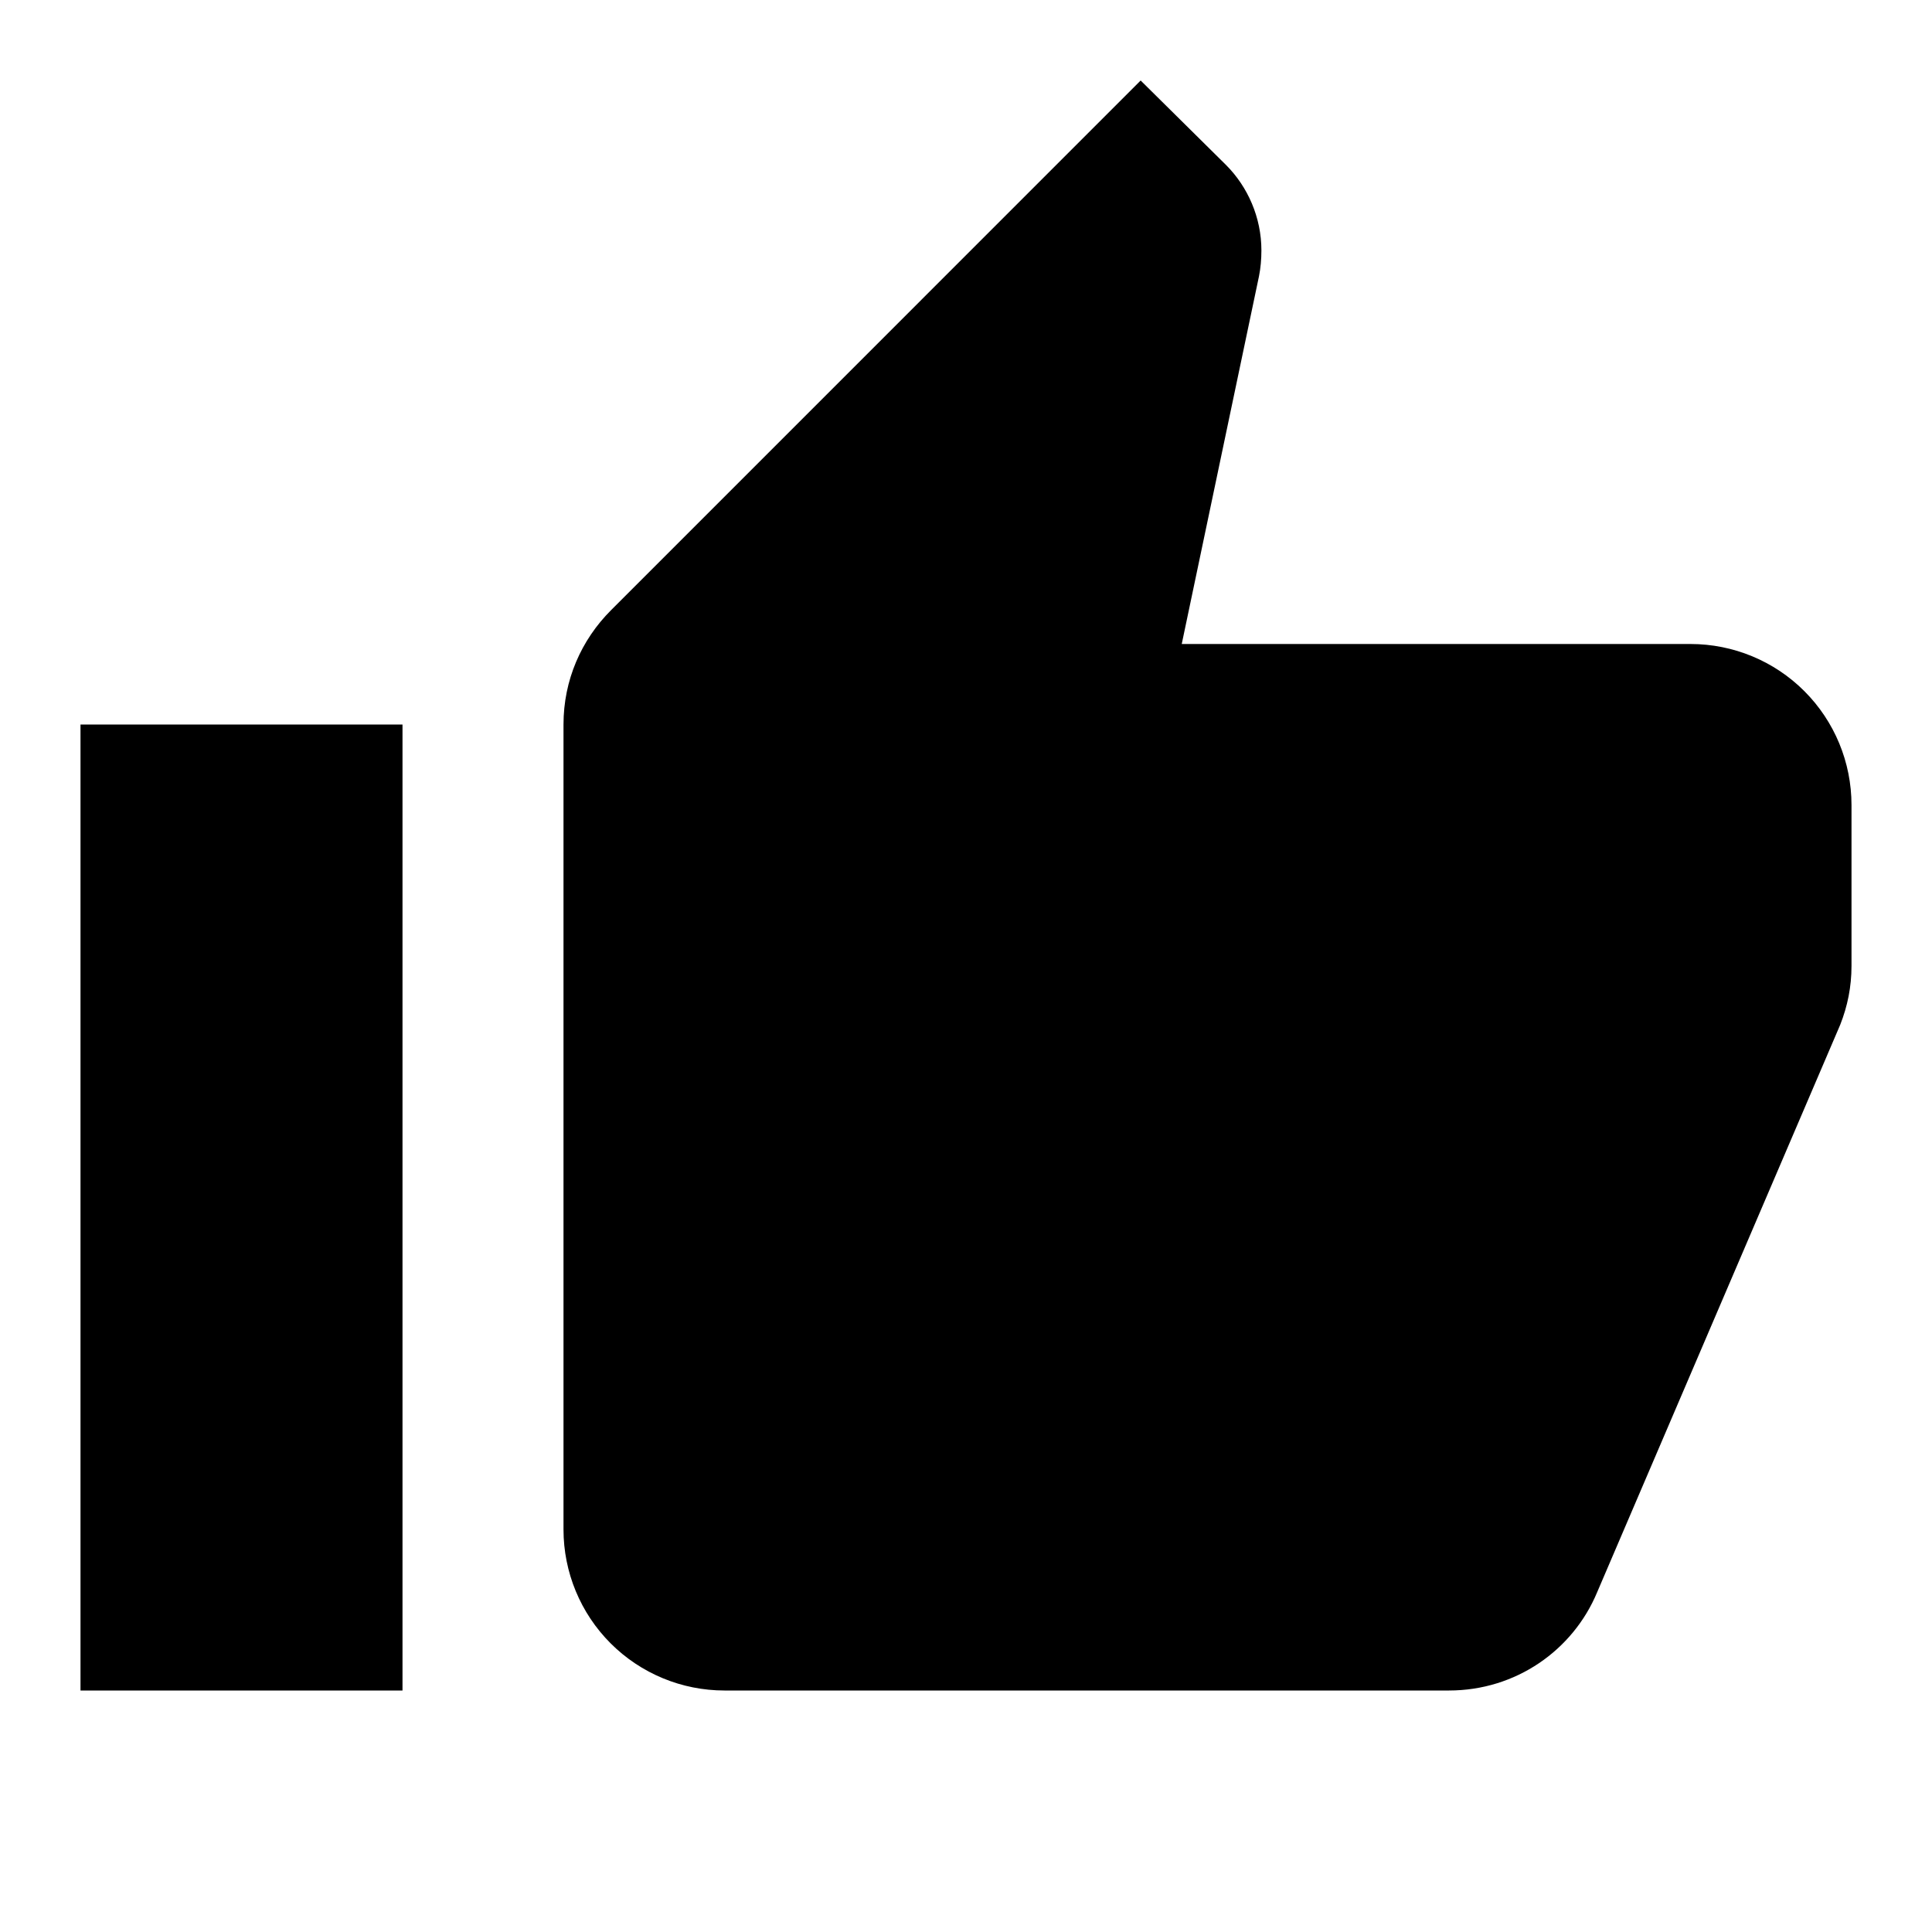
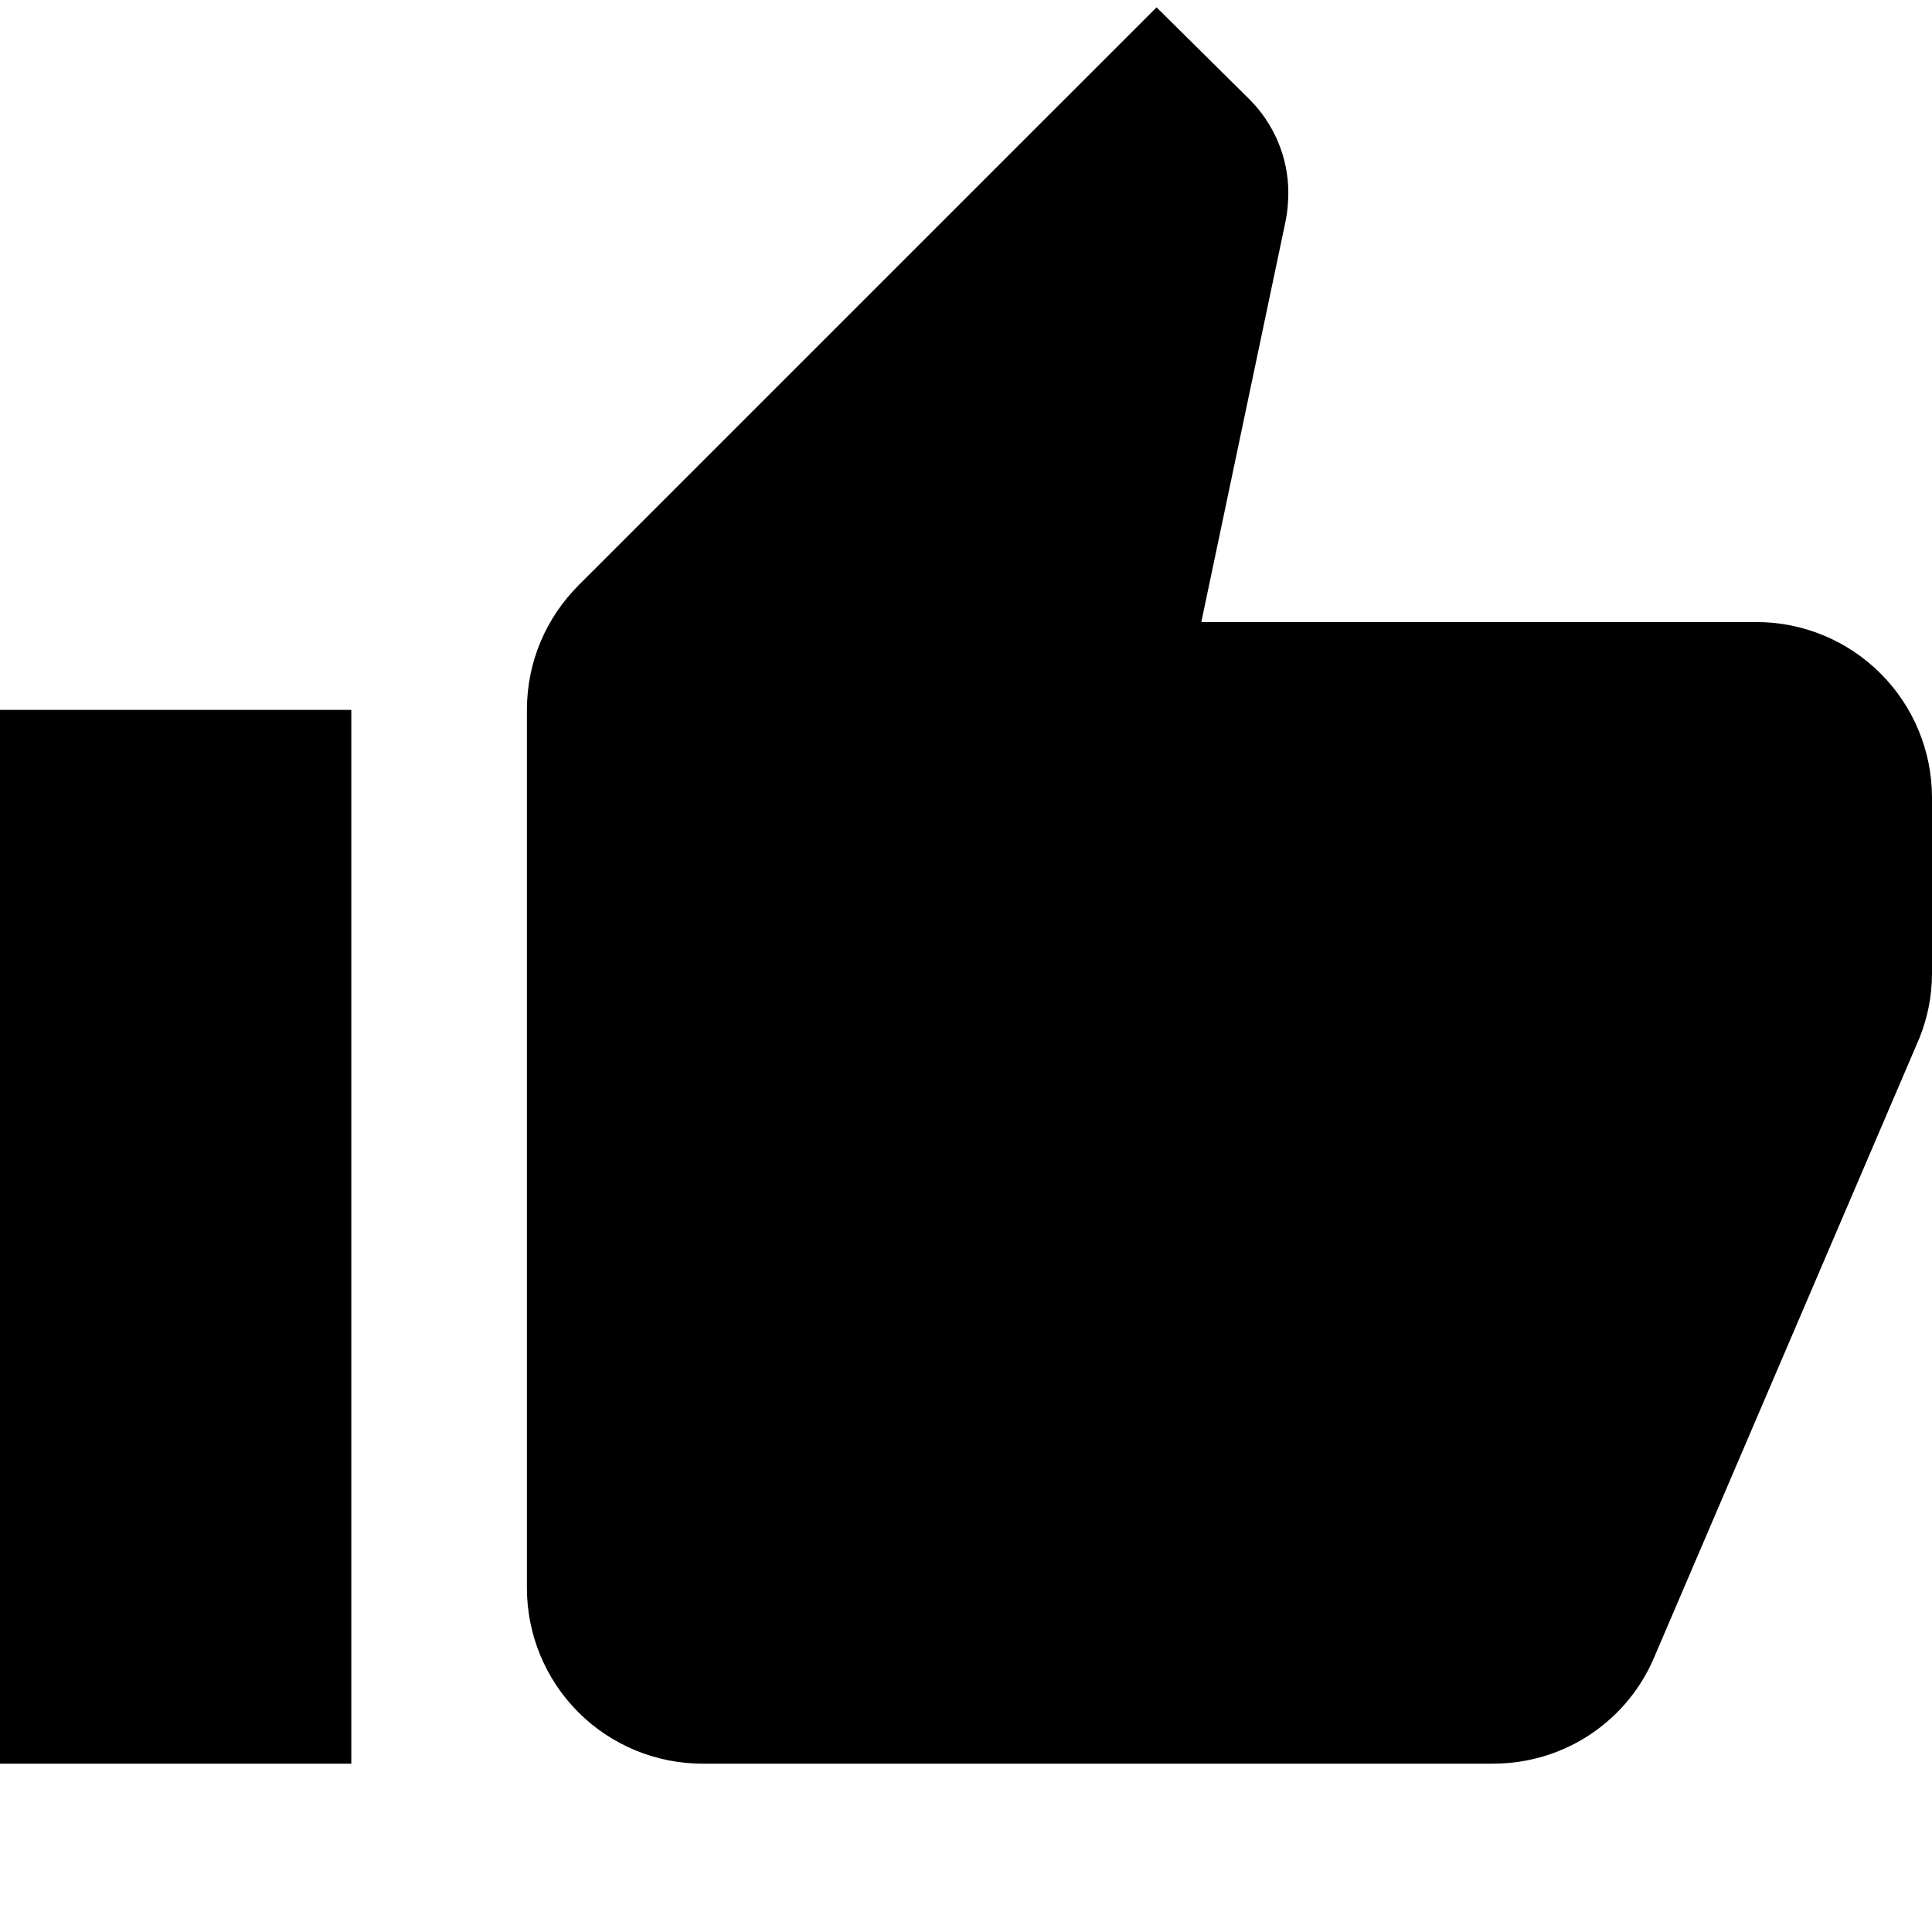
<svg xmlns="http://www.w3.org/2000/svg" width="currentWidth" height="currentHeight" viewBox="0 0 30 30" fill="none">
-   <path d="M28.75 12.5C28.75 11.837 28.487 11.201 28.018 10.732C27.549 10.263 26.913 10 26.25 10H18.35L19.55 4.287C19.575 4.162 19.587 4.025 19.587 3.888C19.587 3.375 19.375 2.9 19.038 2.562L17.712 1.25L9.488 9.475C9.025 9.938 8.75 10.562 8.75 11.25V23.75C8.75 24.413 9.013 25.049 9.482 25.518C9.951 25.987 10.587 26.25 11.25 26.25H22.5C23.538 26.25 24.425 25.625 24.8 24.725L28.575 15.912C28.688 15.625 28.75 15.325 28.75 15V12.5ZM1.25 26.25H6.25V11.25H1.25V26.25Z" fill="currentColor" />
+   <path d="M30 12.386C30 11.663 29.713 10.969 29.201 10.458C28.69 9.946 27.996 9.659 27.273 9.659H18.654L19.964 3.427C19.991 3.291 20.005 3.141 20.005 2.991C20.005 2.432 19.773 1.914 19.404 1.545L17.959 0.114L8.986 9.086C8.482 9.591 8.182 10.273 8.182 11.023V24.659C8.182 25.382 8.469 26.076 8.981 26.588C9.492 27.099 10.186 27.386 10.909 27.386H23.182C24.314 27.386 25.282 26.705 25.691 25.723L29.809 16.109C29.932 15.796 30 15.468 30 15.114V12.386ZM0 27.386H5.455V11.023H0V27.386Z" fill="currentColor" />
</svg>
